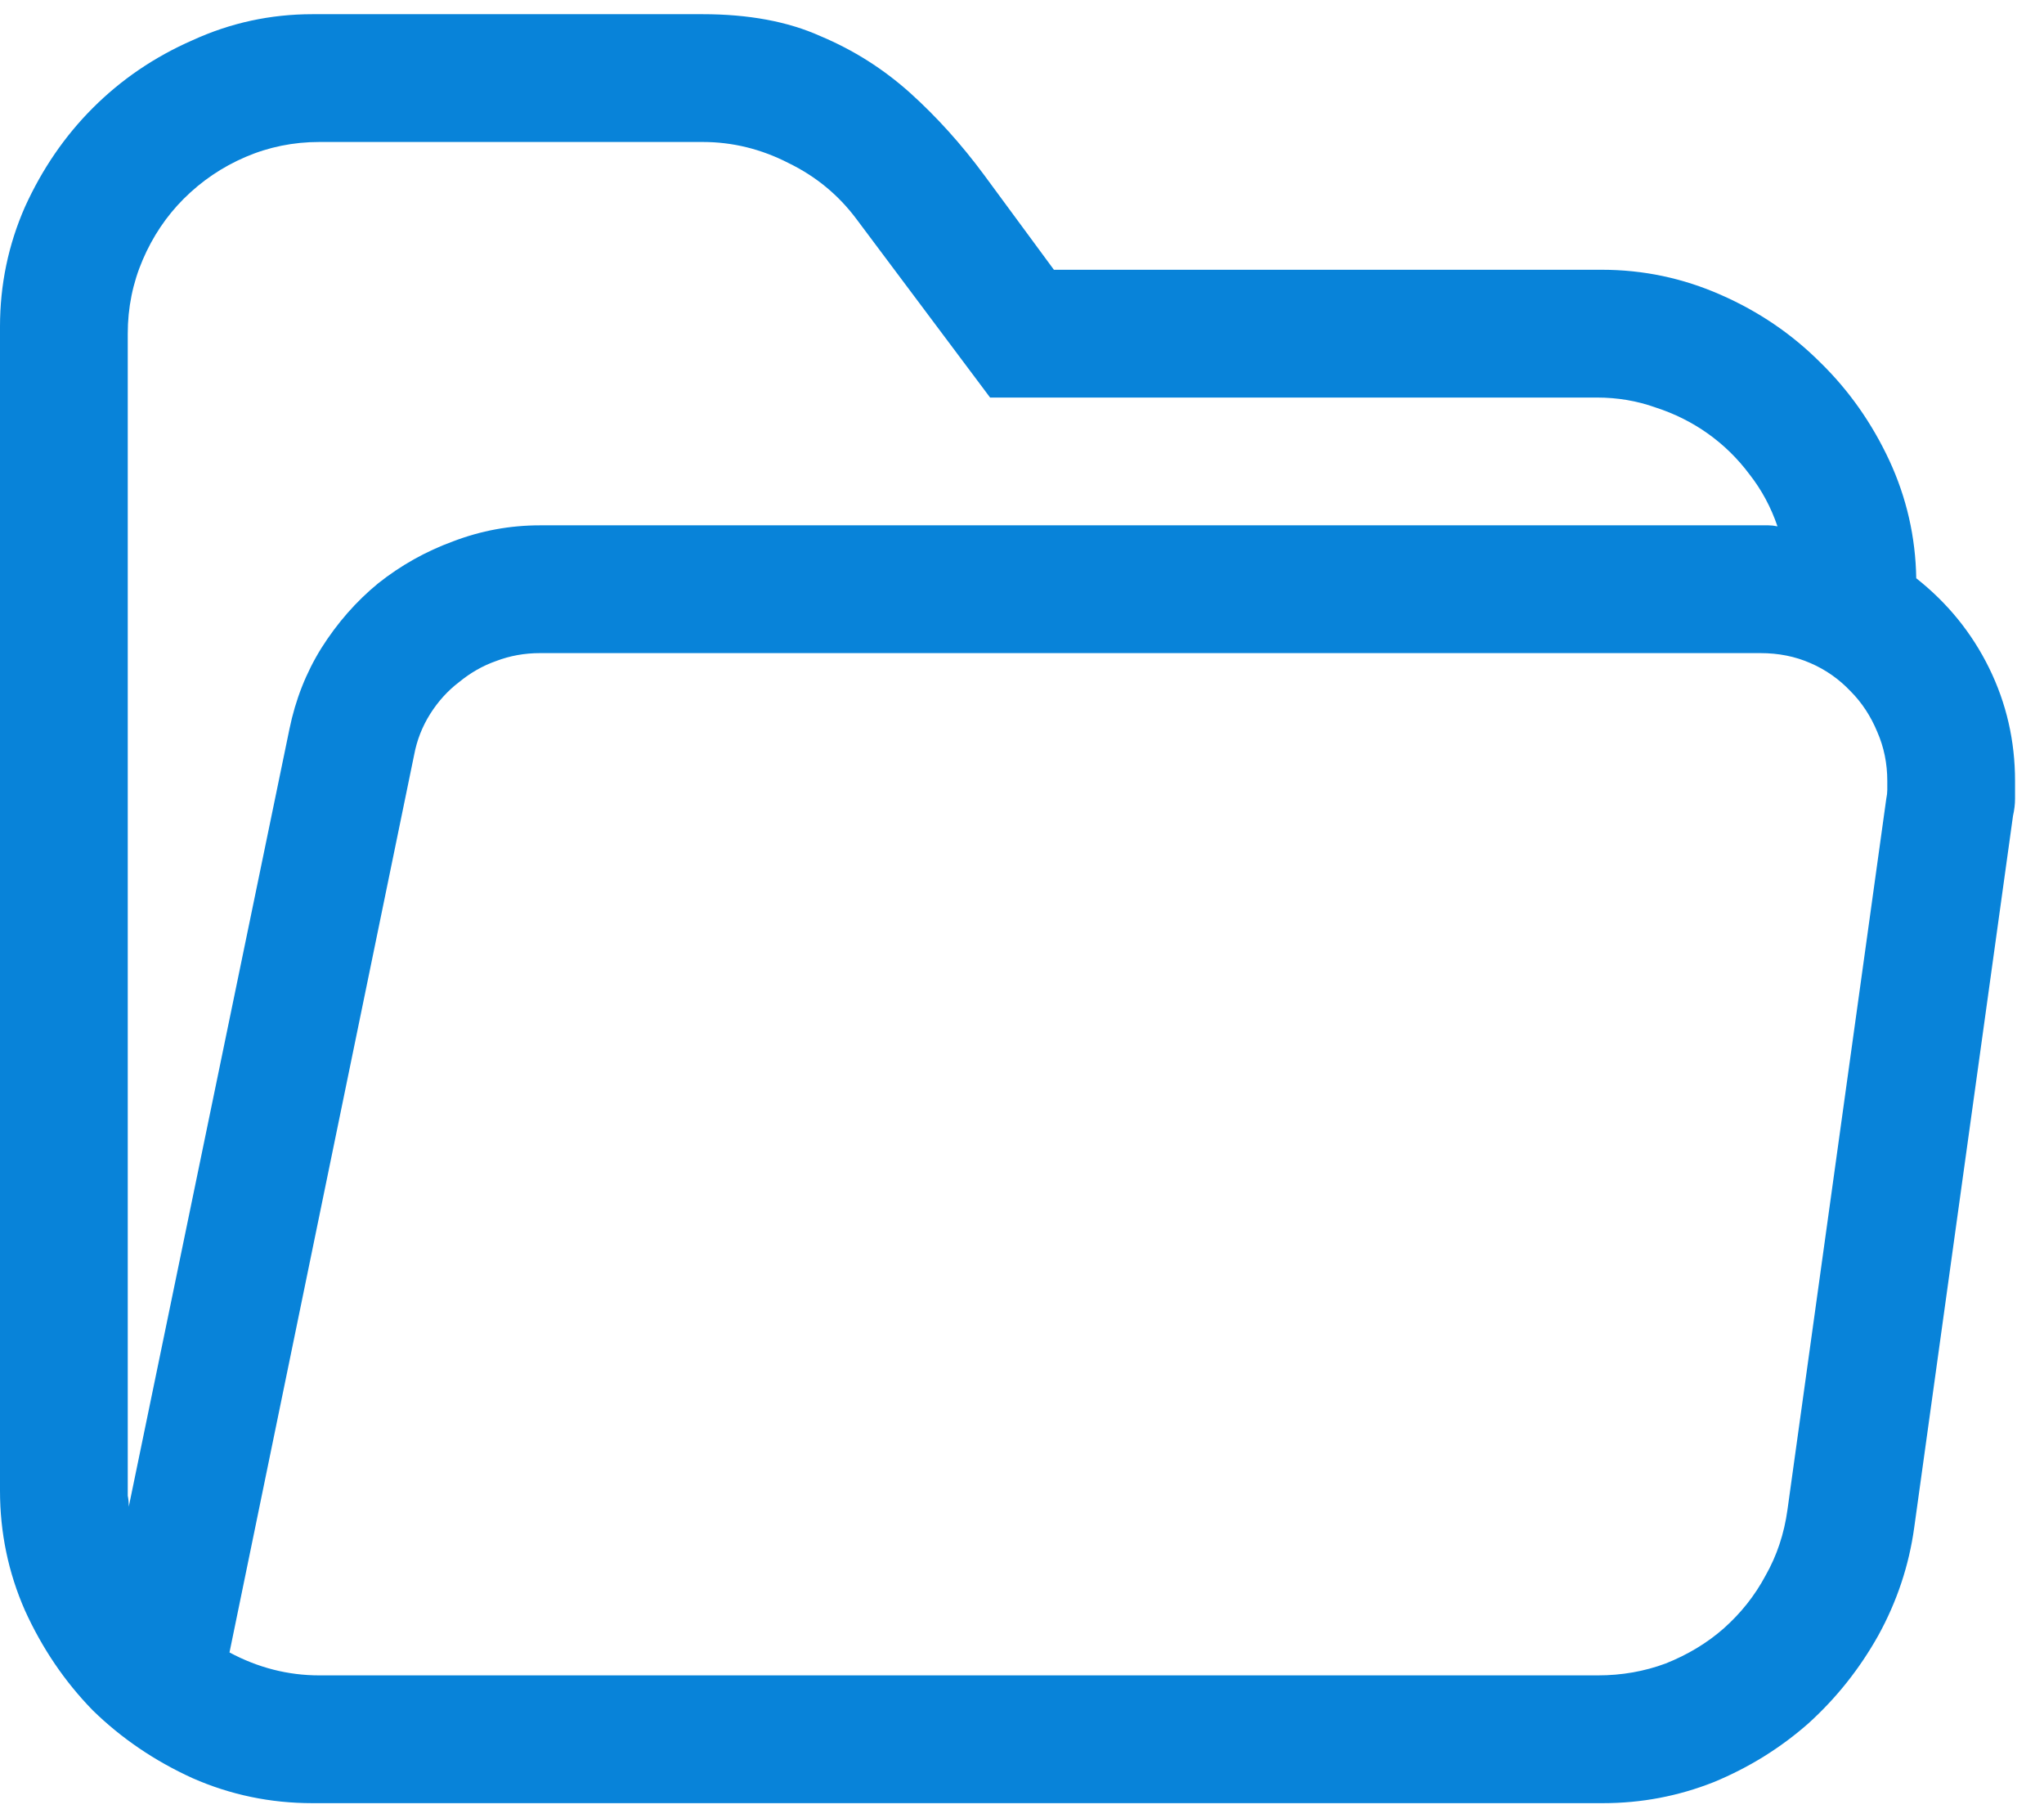
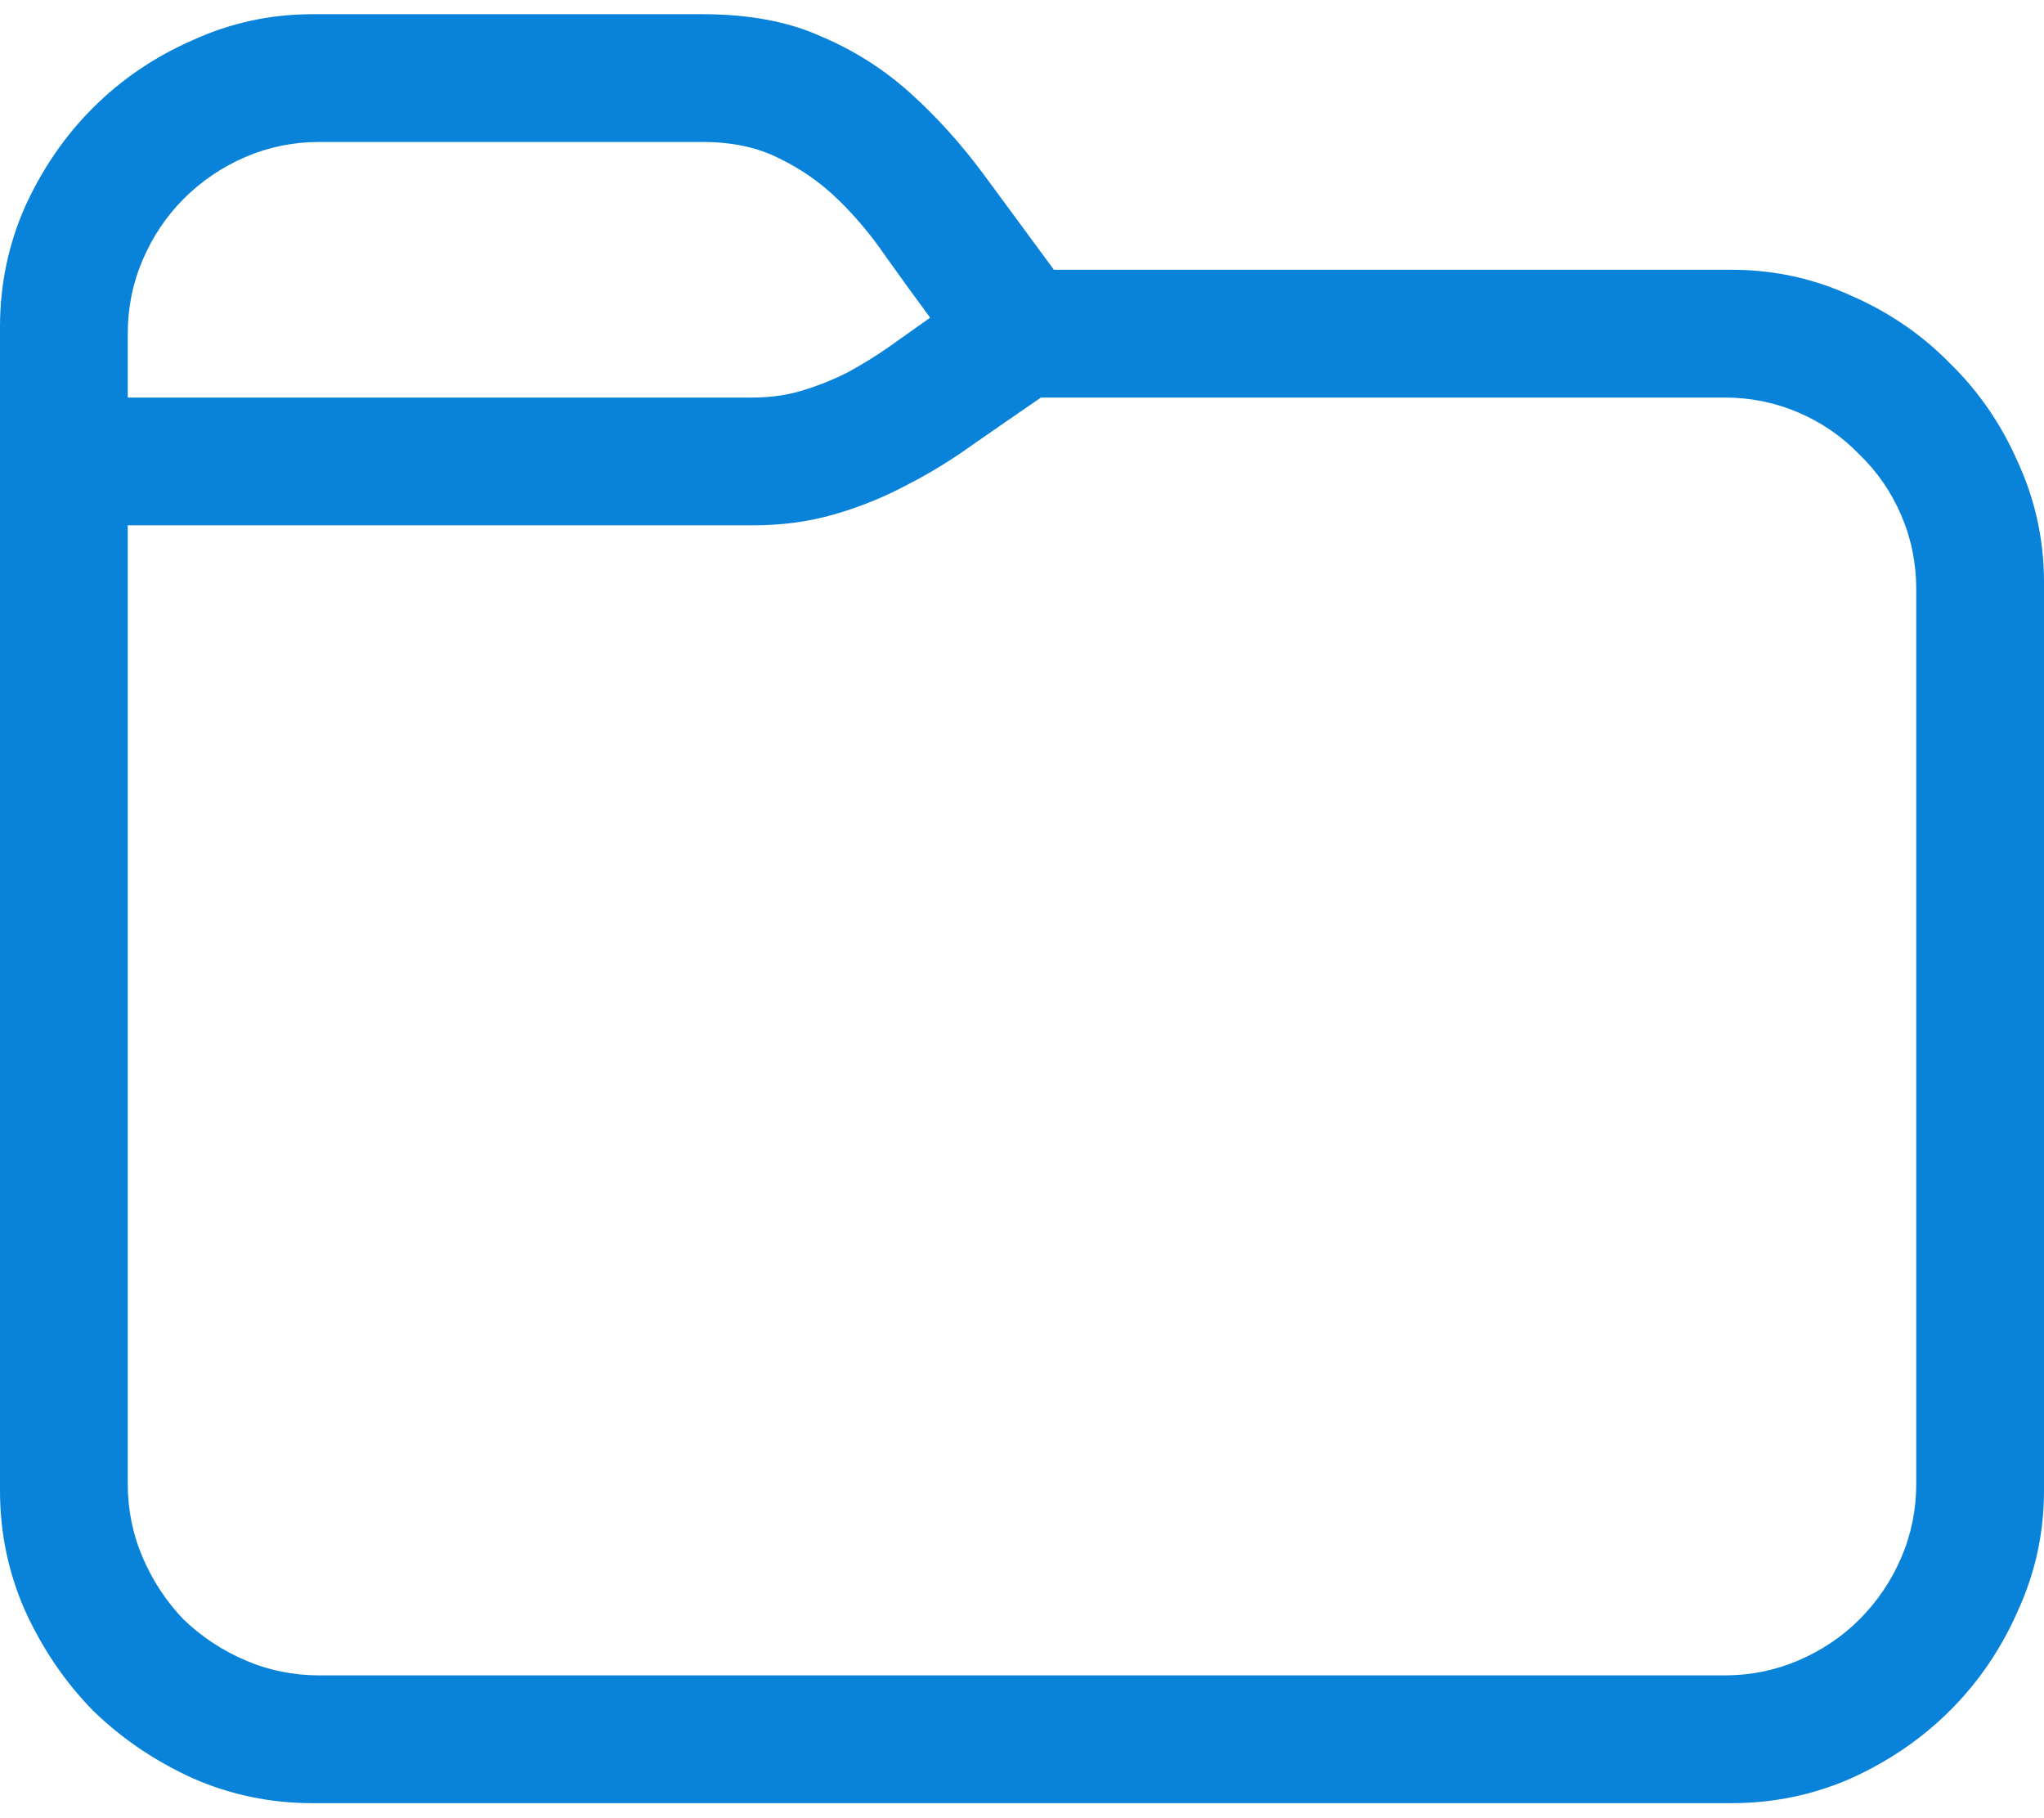
<svg xmlns="http://www.w3.org/2000/svg" width="18" height="16" viewBox="0 0 18 16" fill="none">
-   <path d="M2.751 15.875C2.382 15.875 2.03 15.802 1.696 15.655C1.362 15.503 1.069 15.304 0.817 15.058C0.571 14.806 0.372 14.513 0.22 14.179C0.073 13.845 0 13.493 0 13.124V2.876C0 2.507 0.073 2.155 0.22 1.821C0.372 1.487 0.571 1.197 0.817 0.951C1.069 0.699 1.362 0.5 1.696 0.354C2.03 0.201 2.382 0.125 2.751 0.125H6.188C6.592 0.125 6.938 0.189 7.225 0.318C7.518 0.441 7.781 0.608 8.016 0.819C8.25 1.03 8.467 1.271 8.666 1.54C8.865 1.81 9.07 2.088 9.281 2.375H14.106C14.47 2.375 14.818 2.448 15.152 2.595C15.486 2.741 15.779 2.94 16.031 3.192C16.283 3.438 16.485 3.726 16.638 4.054C16.79 4.382 16.869 4.728 16.875 5.091C17.15 5.308 17.364 5.571 17.517 5.882C17.669 6.192 17.745 6.523 17.745 6.875C17.745 6.928 17.745 6.98 17.745 7.033C17.745 7.08 17.739 7.13 17.727 7.183L16.857 13.449C16.811 13.783 16.705 14.1 16.541 14.398C16.377 14.691 16.172 14.949 15.926 15.172C15.68 15.389 15.401 15.562 15.091 15.69C14.78 15.813 14.455 15.875 14.115 15.875H2.751ZM15.653 4.634C15.595 4.464 15.513 4.312 15.407 4.177C15.302 4.036 15.179 3.916 15.038 3.816C14.898 3.717 14.745 3.641 14.581 3.588C14.417 3.529 14.244 3.5 14.062 3.5H8.719L7.541 1.927C7.383 1.716 7.184 1.552 6.943 1.435C6.703 1.312 6.451 1.25 6.188 1.25H2.812C2.584 1.25 2.367 1.294 2.162 1.382C1.957 1.47 1.775 1.593 1.617 1.751C1.465 1.903 1.345 2.082 1.257 2.287C1.169 2.492 1.125 2.709 1.125 2.938V13.062C1.125 13.098 1.125 13.133 1.125 13.168C1.131 13.197 1.134 13.229 1.134 13.265L2.549 6.418C2.602 6.16 2.695 5.923 2.83 5.706C2.971 5.483 3.138 5.293 3.331 5.135C3.53 4.977 3.75 4.854 3.99 4.766C4.236 4.672 4.491 4.625 4.755 4.625H15.504C15.533 4.625 15.557 4.625 15.574 4.625C15.598 4.625 15.624 4.628 15.653 4.634ZM14.071 14.75C14.282 14.75 14.481 14.715 14.669 14.645C14.862 14.568 15.032 14.466 15.179 14.337C15.331 14.202 15.454 14.047 15.548 13.871C15.648 13.695 15.712 13.502 15.741 13.291L16.611 7.033C16.617 7.004 16.62 6.978 16.62 6.954C16.62 6.931 16.62 6.904 16.62 6.875C16.62 6.723 16.591 6.579 16.532 6.444C16.474 6.304 16.395 6.184 16.295 6.084C16.195 5.979 16.078 5.896 15.943 5.838C15.809 5.779 15.662 5.75 15.504 5.75H4.755C4.62 5.75 4.491 5.773 4.368 5.82C4.251 5.861 4.143 5.923 4.043 6.005C3.943 6.081 3.858 6.175 3.788 6.286C3.718 6.397 3.671 6.518 3.647 6.646L2.021 14.548C2.273 14.683 2.537 14.75 2.812 14.75H14.071Z" fill="#0883D9" />
+   <path d="M2.751 15.875C2.382 15.875 2.03 15.802 1.696 15.655C1.362 15.503 1.069 15.304 0.817 15.058C0.571 14.806 0.372 14.513 0.22 14.179C0.073 13.845 0 13.493 0 13.124V2.876C0 2.507 0.073 2.155 0.22 1.821C0.372 1.487 0.571 1.197 0.817 0.951C1.069 0.699 1.362 0.5 1.696 0.354C2.03 0.201 2.382 0.125 2.751 0.125H6.188C6.592 0.125 6.938 0.189 7.225 0.318C7.518 0.441 7.781 0.608 8.016 0.819C8.25 1.03 8.467 1.271 8.666 1.54C8.865 1.81 9.07 2.088 9.281 2.375H15.249C15.618 2.375 15.97 2.451 16.304 2.604C16.638 2.75 16.928 2.949 17.174 3.201C17.426 3.447 17.625 3.737 17.771 4.071C17.924 4.405 18 4.757 18 5.126V13.124C18 13.493 17.924 13.845 17.771 14.179C17.625 14.513 17.426 14.806 17.174 15.058C16.928 15.304 16.638 15.503 16.304 15.655C15.97 15.802 15.618 15.875 15.249 15.875H2.751ZM6.627 3.5C6.785 3.5 6.932 3.479 7.066 3.438C7.201 3.397 7.333 3.345 7.462 3.28C7.591 3.21 7.714 3.134 7.831 3.052C7.948 2.97 8.068 2.885 8.191 2.797C8.057 2.615 7.925 2.434 7.796 2.252C7.667 2.064 7.526 1.897 7.374 1.751C7.222 1.604 7.049 1.484 6.855 1.391C6.668 1.297 6.445 1.25 6.188 1.25H2.812C2.584 1.25 2.367 1.294 2.162 1.382C1.957 1.47 1.775 1.593 1.617 1.751C1.465 1.903 1.345 2.082 1.257 2.287C1.169 2.492 1.125 2.709 1.125 2.938V3.5H6.627ZM15.188 14.75C15.416 14.75 15.633 14.706 15.838 14.618C16.043 14.53 16.222 14.41 16.374 14.258C16.532 14.1 16.655 13.918 16.743 13.713C16.831 13.508 16.875 13.291 16.875 13.062V5.188C16.875 4.959 16.831 4.742 16.743 4.537C16.655 4.332 16.532 4.153 16.374 4.001C16.222 3.843 16.043 3.72 15.838 3.632C15.633 3.544 15.416 3.5 15.188 3.5H9.167C8.962 3.641 8.763 3.778 8.569 3.913C8.382 4.048 8.186 4.168 7.98 4.273C7.781 4.379 7.57 4.464 7.348 4.528C7.125 4.593 6.885 4.625 6.627 4.625H1.125V13.062C1.125 13.291 1.169 13.508 1.257 13.713C1.345 13.918 1.465 14.1 1.617 14.258C1.775 14.41 1.957 14.53 2.162 14.618C2.367 14.706 2.584 14.75 2.812 14.75H15.188Z" fill="#0883D9" />
</svg>
